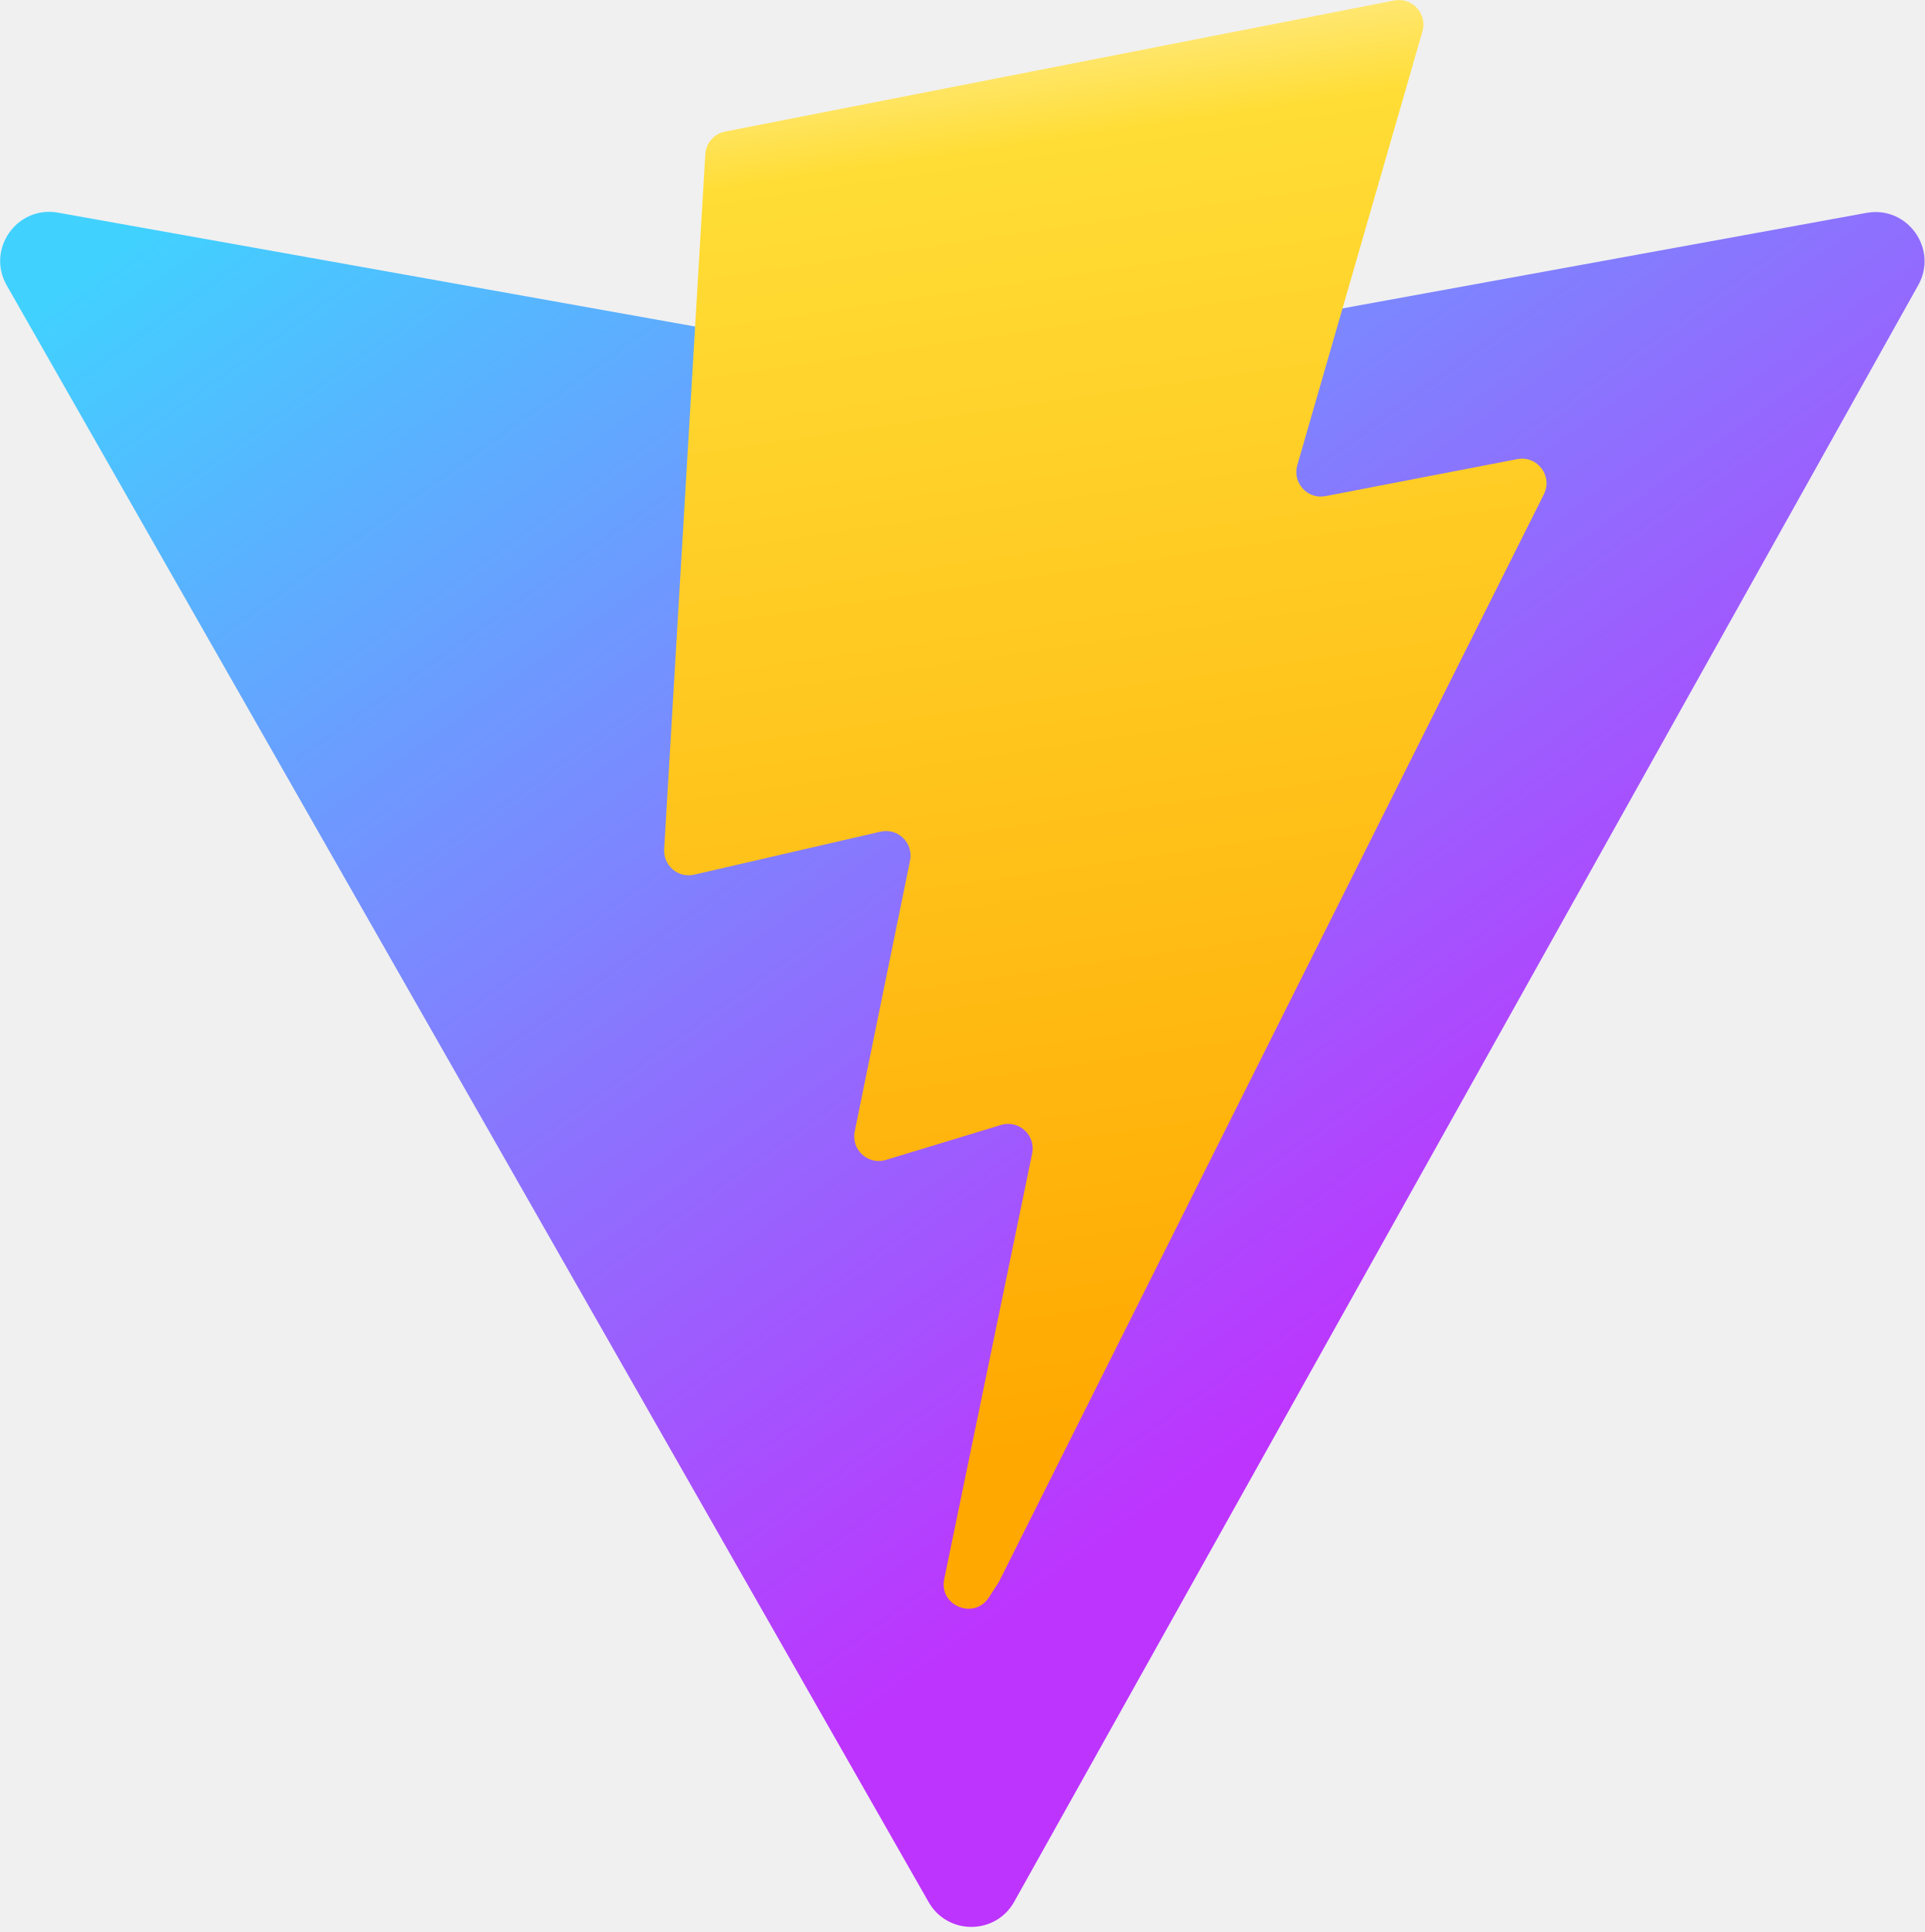
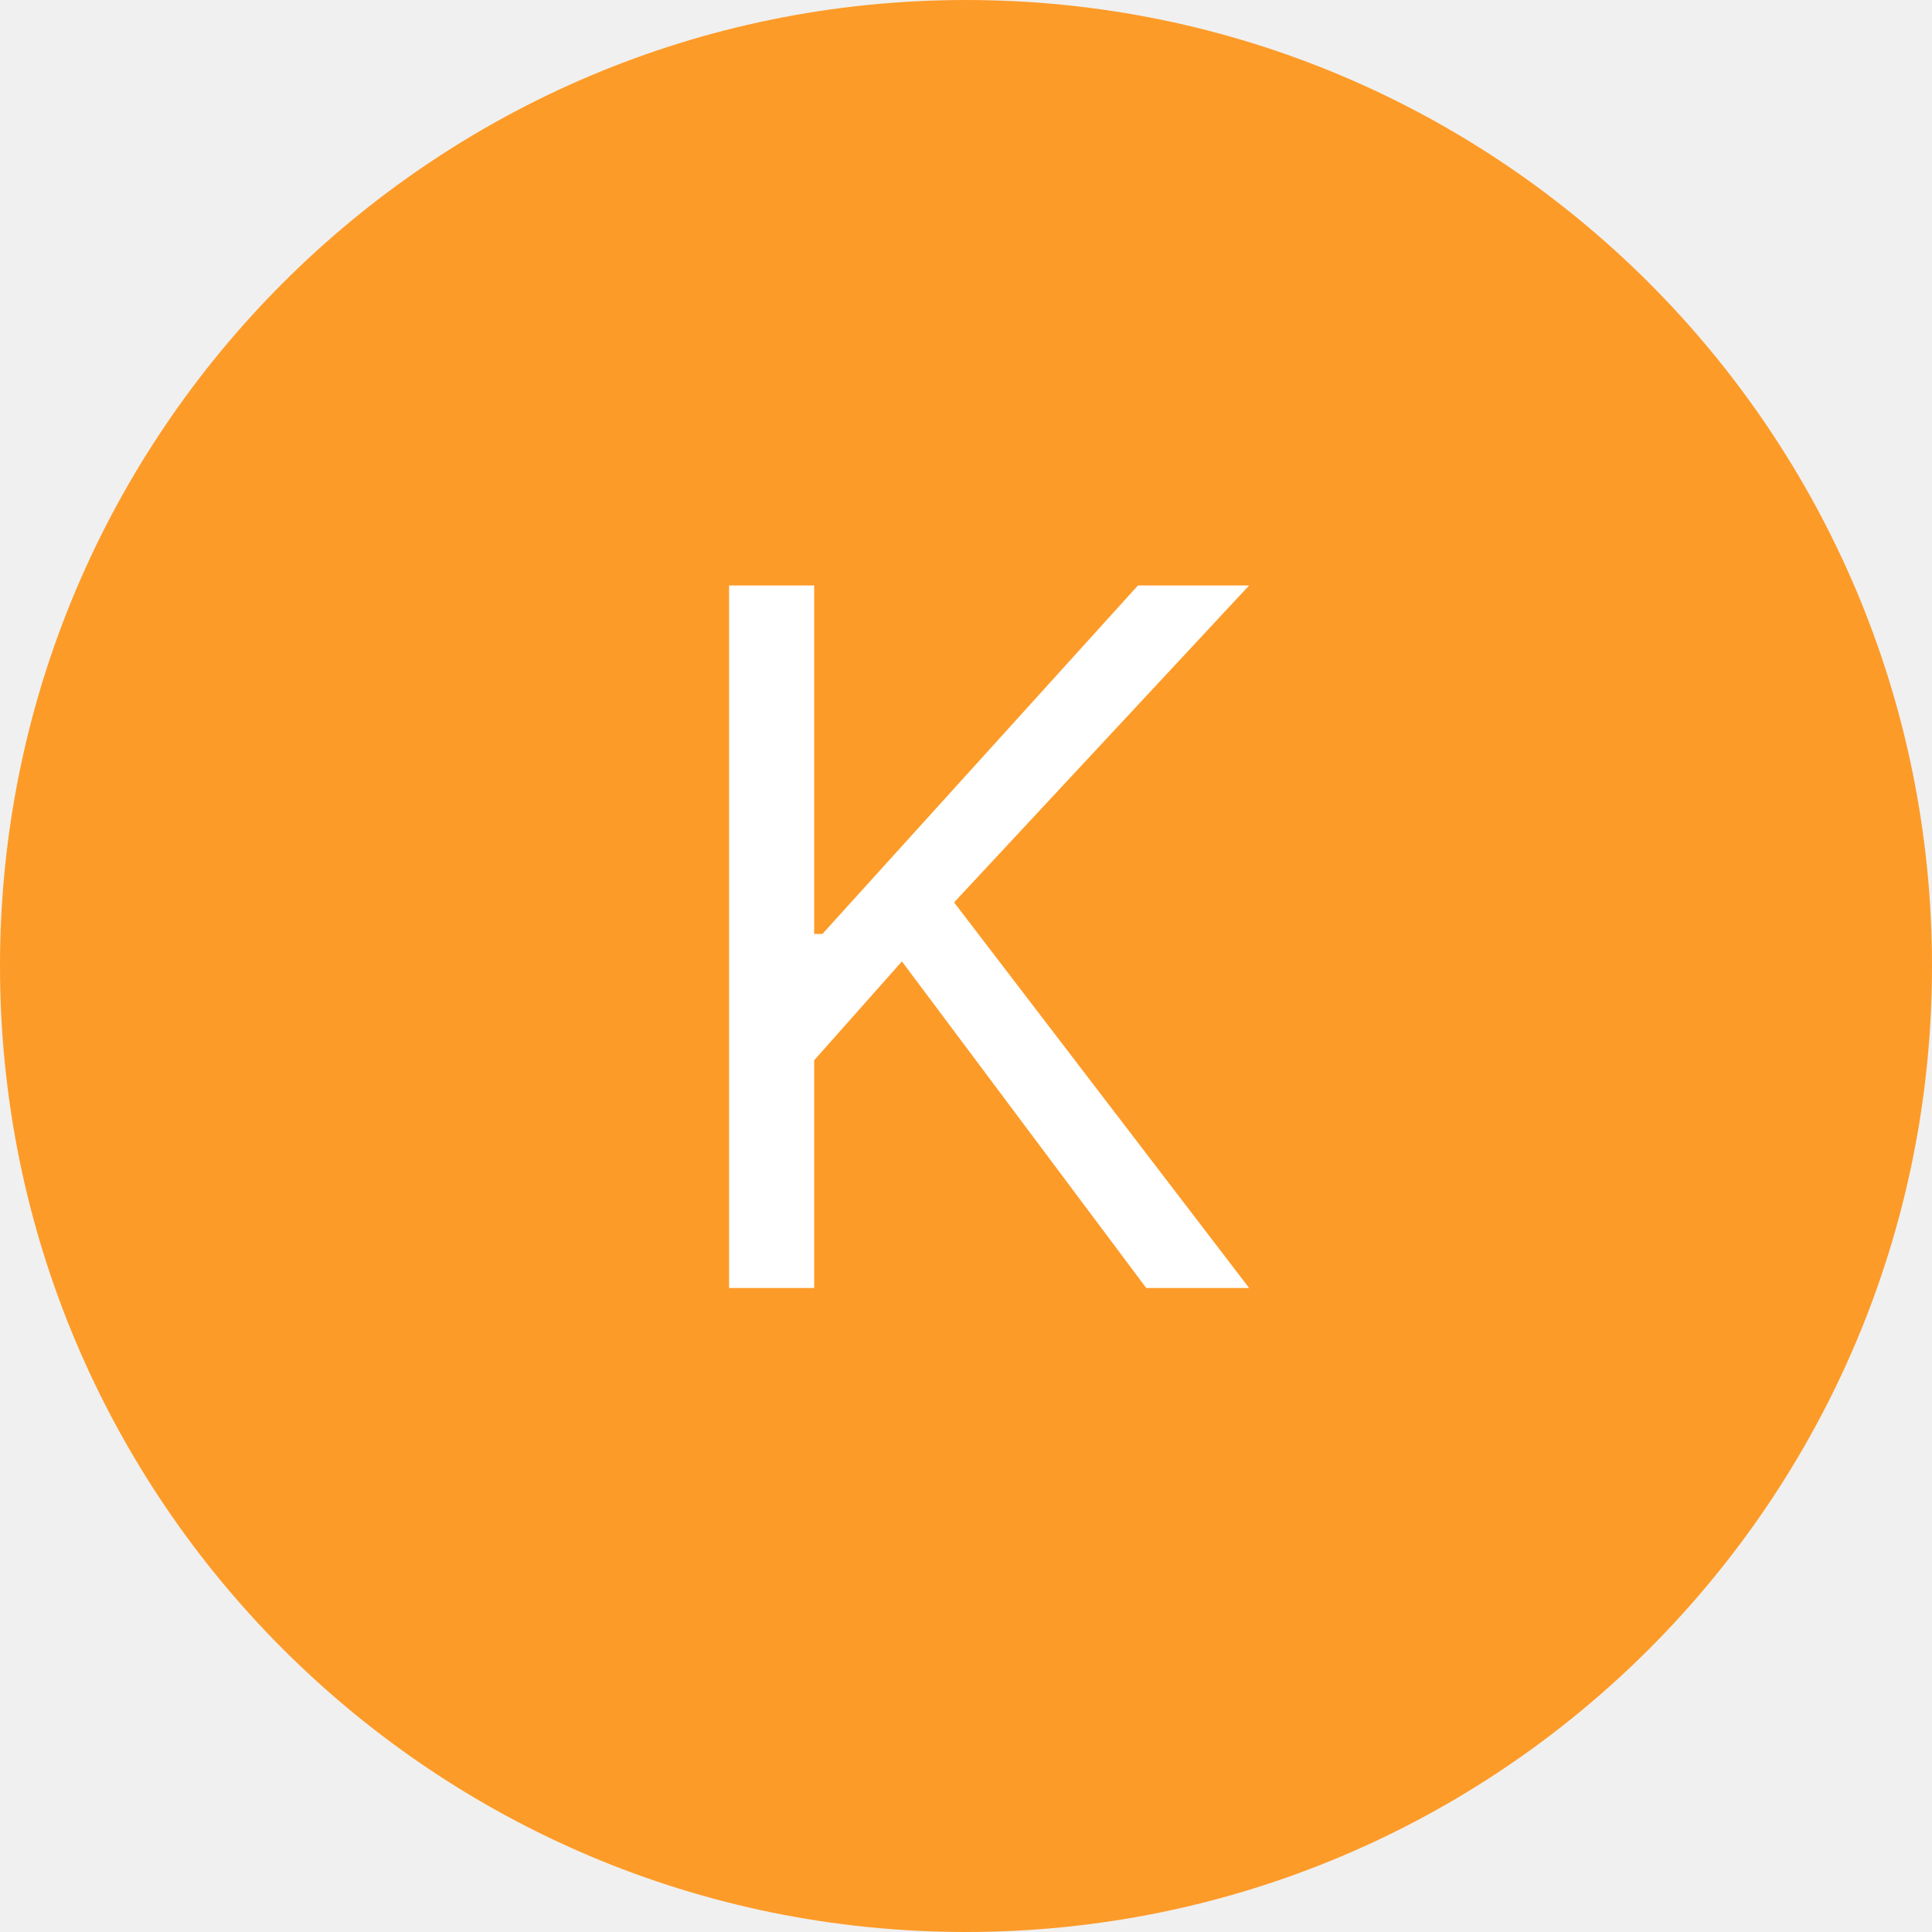
- <svg xmlns="http://www.w3.org/2000/svg" aria-hidden="true" role="img" class="iconify iconify--logos" width="31.88" height="32" preserveAspectRatio="xMidYMid meet" viewBox="0 0 256 257">
-   <defs>
-     <linearGradient id="IconifyId1813088fe1fbc01fb466" x1="-.828%" x2="57.636%" y1="7.652%" y2="78.411%">
-       <stop offset="0%" stop-color="#41D1FF" />
-       <stop offset="100%" stop-color="#BD34FE" />
-     </linearGradient>
-     <linearGradient id="IconifyId1813088fe1fbc01fb467" x1="43.376%" x2="50.316%" y1="2.242%" y2="89.03%">
-       <stop offset="0%" stop-color="#FFEA83" />
-       <stop offset="8.333%" stop-color="#FFDD35" />
-       <stop offset="100%" stop-color="#FFA800" />
-     </linearGradient>
-   </defs>
-   <path fill="url(#IconifyId1813088fe1fbc01fb466)" d="M255.153 37.938L134.897 252.976c-2.483 4.44-8.862 4.466-11.382.048L.875 37.958c-2.746-4.814 1.371-10.646 6.827-9.67l120.385 21.517a6.537 6.537 0 0 0 2.322-.004l117.867-21.483c5.438-.991 9.574 4.796 6.877 9.62Z" />
-   <path fill="url(#IconifyId1813088fe1fbc01fb467)" d="M185.432.063L96.44 17.501a3.268 3.268 0 0 0-2.634 3.014l-5.474 92.456a3.268 3.268 0 0 0 3.997 3.378l24.777-5.718c2.318-.535 4.413 1.507 3.936 3.838l-7.361 36.047c-.495 2.426 1.782 4.5 4.151 3.78l15.304-4.649c2.372-.72 4.652 1.36 4.15 3.788l-11.698 56.621c-.732 3.542 3.979 5.473 5.943 2.437l1.313-2.028l72.516-144.72c1.215-2.423-.88-5.186-3.54-4.672l-25.505 4.922c-2.396.462-4.435-1.77-3.759-4.114l16.646-57.705c.677-2.35-1.37-4.583-3.769-4.113Z" />
+ <svg xmlns="http://www.w3.org/2000/svg" width="24" height="24" viewBox="0 0 24 24" fill="none">
+   <rect width="24" height="24" rx="12" fill="#FD9B28" />
+   <path d="M9.057 16V7.273H10.114V11.602H10.216L14.136 7.273H15.517L11.852 11.21L15.517 16H14.239L11.204 11.943L10.114 13.171V16H9.057Z" fill="white" />
</svg>
